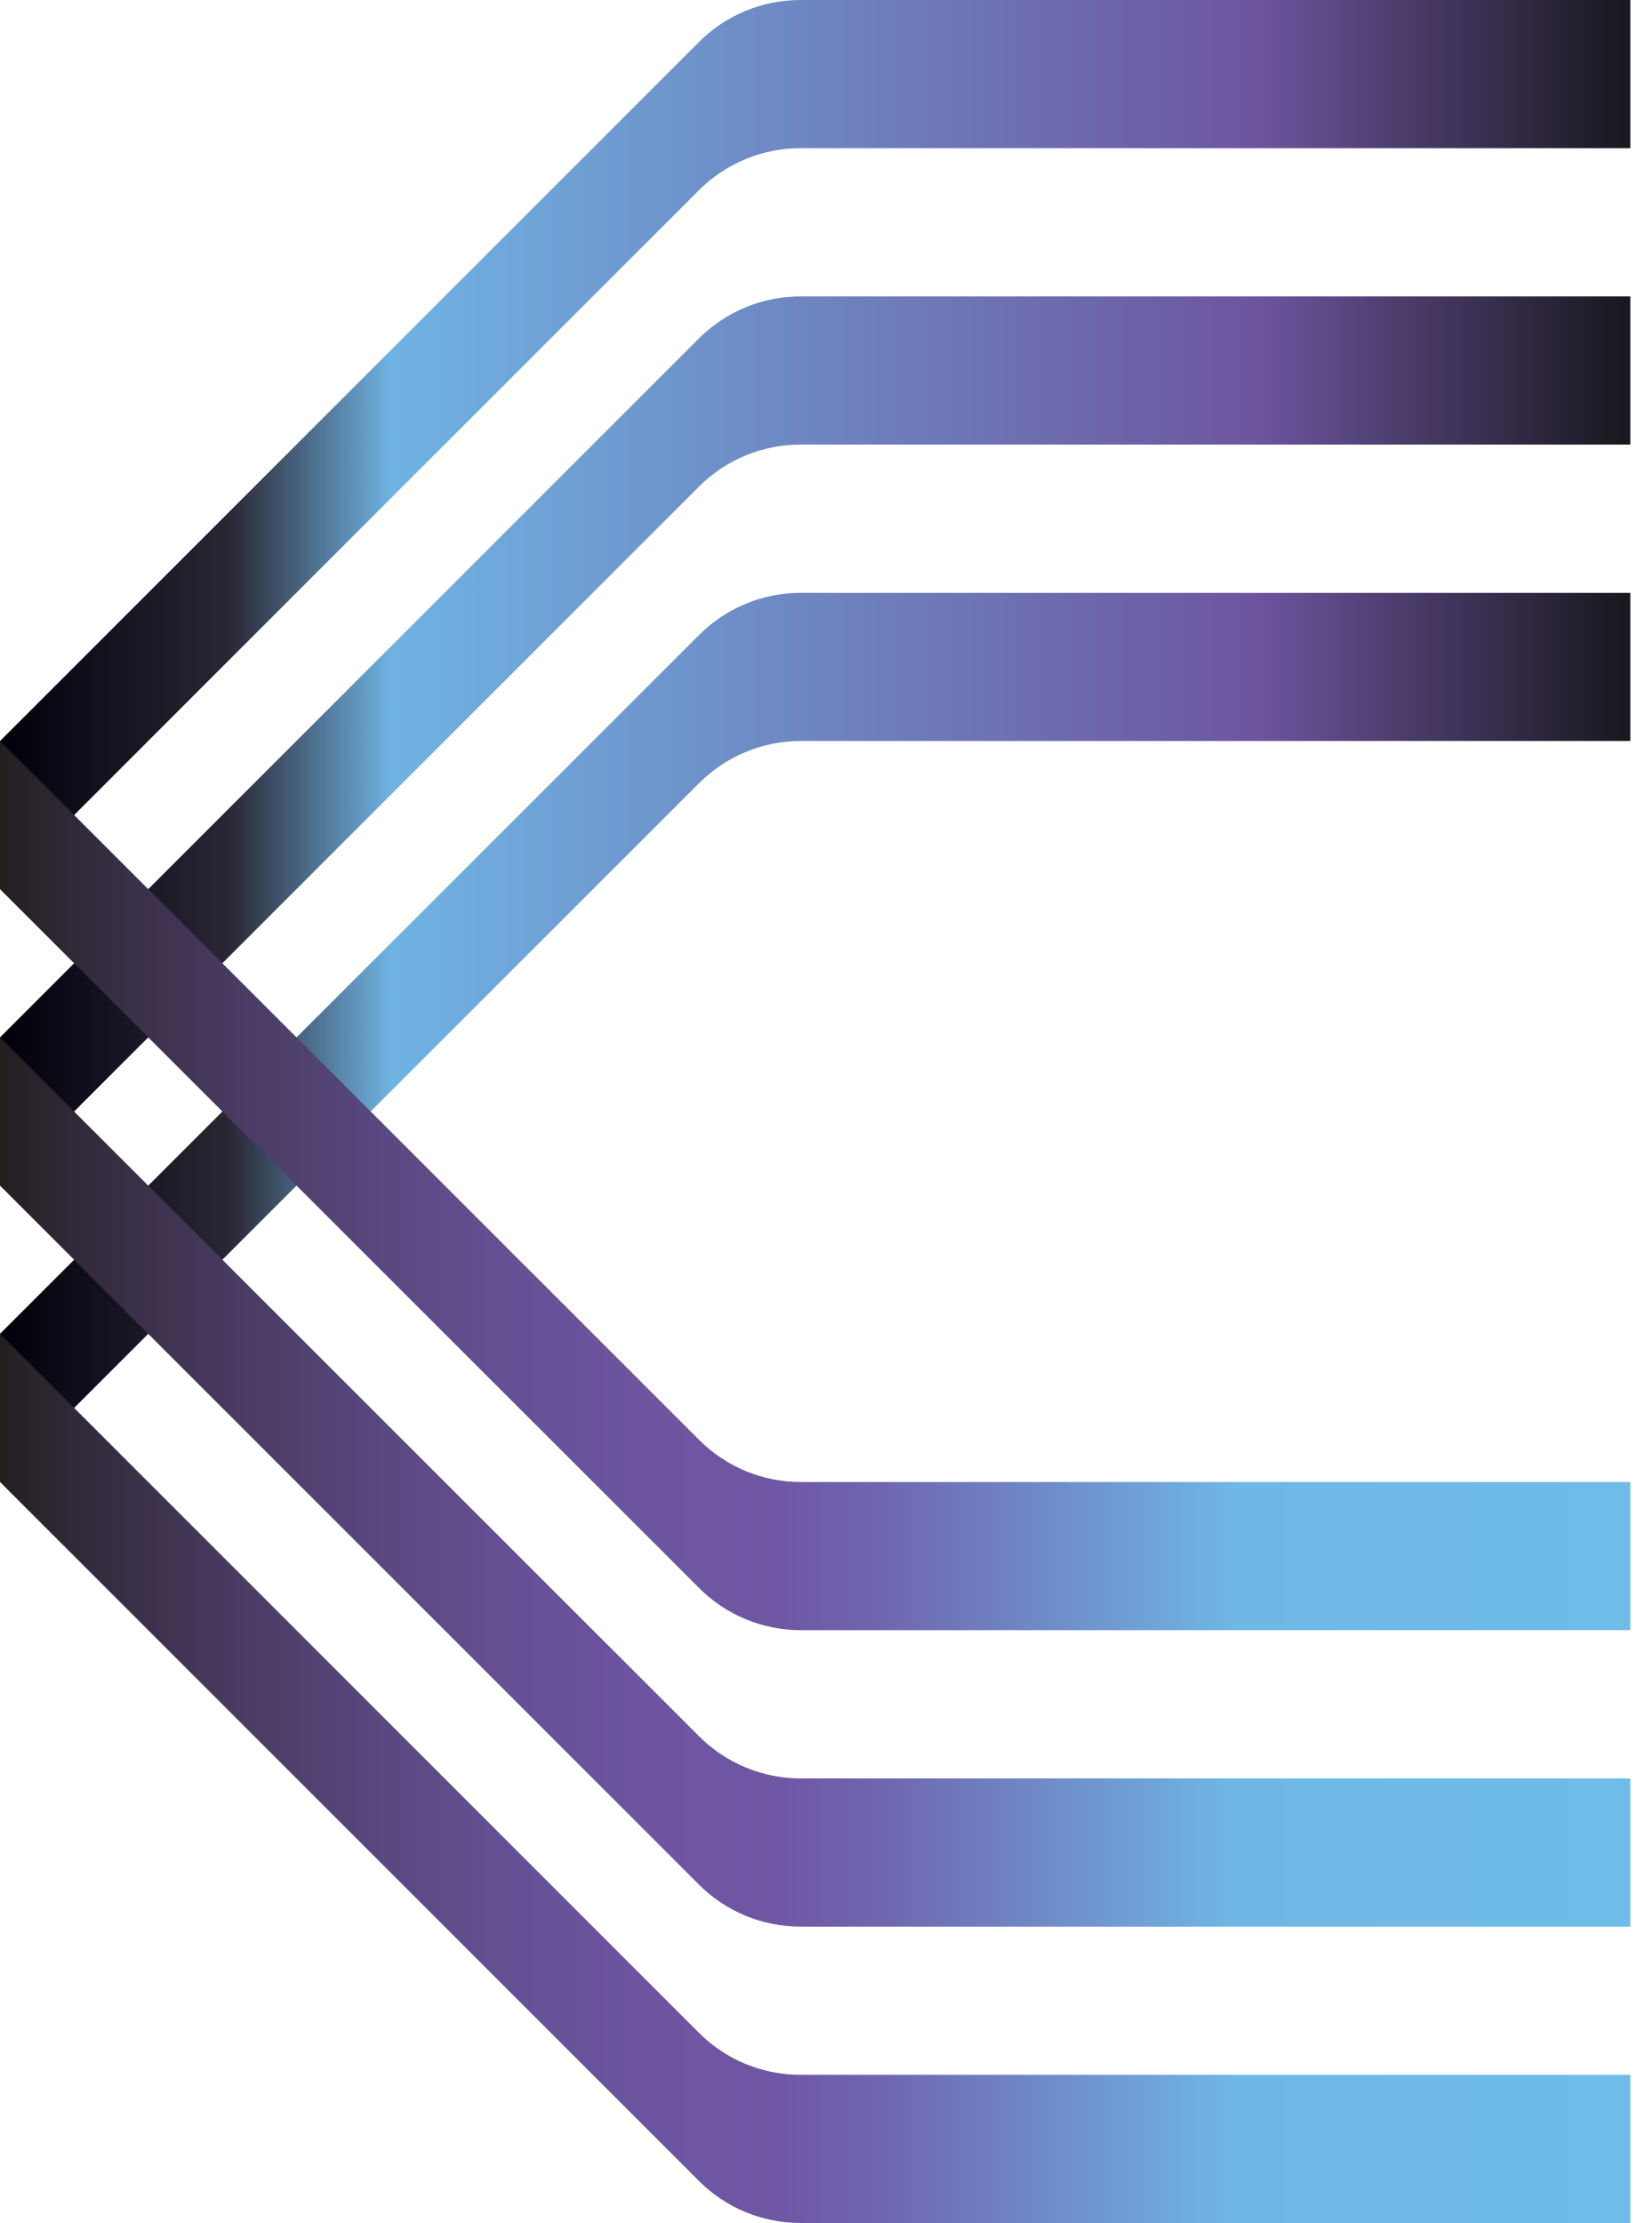
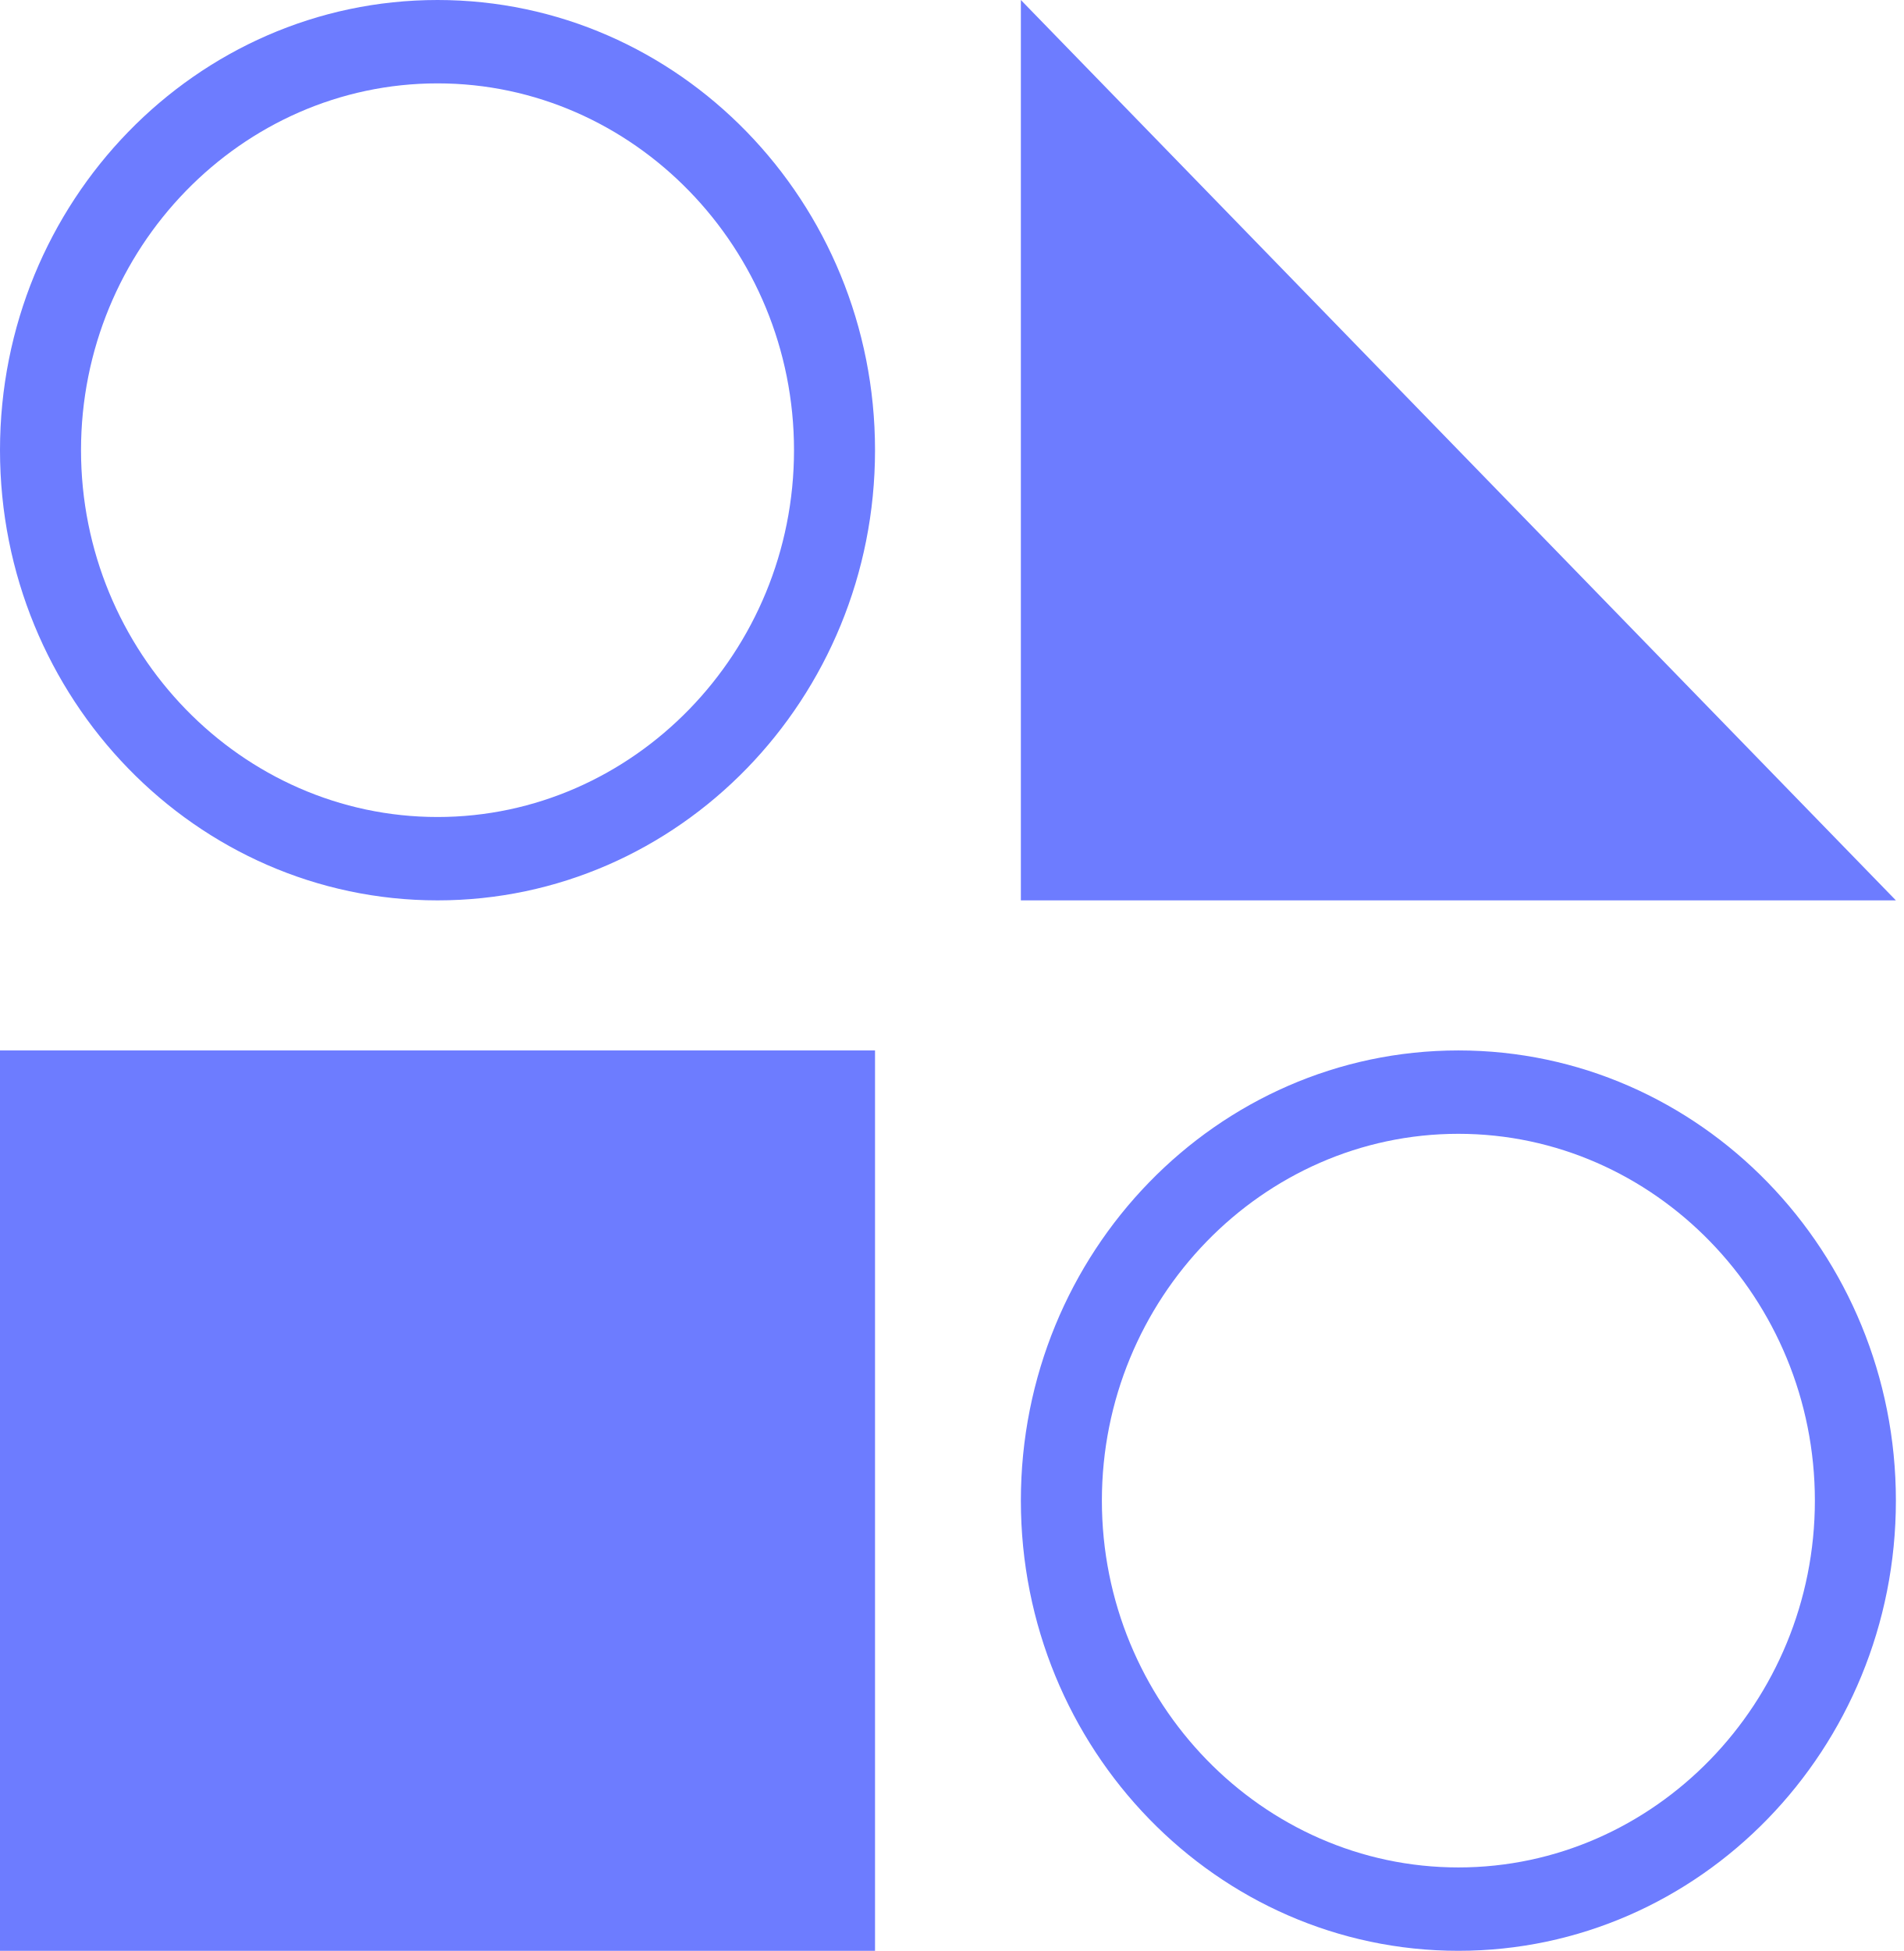
- <svg xmlns="http://www.w3.org/2000/svg" width="26" height="35" viewBox="0 0 26 35" fill="none">
-   <path d="M0 14L11.002 2.998C11.213 2.786 11.464 2.619 11.74 2.505C12.017 2.39 12.313 2.332 12.612 2.333H25.671V1.61646e-05H12.612C12.313 -0.001 12.017 0.057 11.74 0.171C11.464 0.285 11.213 0.453 11.002 0.665L0 11.667V14Z" fill="url(#paint0_linear_264_931)" />
-   <path d="M0 18.667L11.002 7.665C11.213 7.453 11.464 7.285 11.74 7.171C12.017 7.057 12.313 6.999 12.612 7H25.671V4.667H12.612C12.313 4.665 12.017 4.724 11.74 4.838C11.464 4.952 11.213 5.12 11.002 5.331L0 16.333V18.667Z" fill="url(#paint1_linear_264_931)" />
-   <path d="M0 23.334L11.002 12.336C11.213 12.124 11.463 11.955 11.74 11.84C12.016 11.725 12.313 11.666 12.612 11.667H25.671V9.334H12.612C12.313 9.333 12.016 9.392 11.74 9.507C11.463 9.622 11.213 9.79 11.002 10.003L0 21V23.334Z" fill="url(#paint2_linear_264_931)" />
-   <path d="M0 21L11.002 32.002C11.213 32.214 11.464 32.382 11.74 32.496C12.017 32.61 12.313 32.668 12.612 32.667H25.671V35H12.612C12.313 35.001 12.017 34.943 11.74 34.829C11.464 34.715 11.213 34.547 11.002 34.335L0 23.333V21Z" fill="url(#paint3_linear_264_931)" />
-   <path d="M0 16.334L11.002 27.331C11.213 27.544 11.463 27.712 11.74 27.827C12.016 27.942 12.313 28.001 12.612 28H25.671V30.334H12.612C12.313 30.335 12.017 30.277 11.74 30.163C11.464 30.048 11.213 29.881 11.002 29.669L0 18.667V16.334Z" fill="url(#paint4_linear_264_931)" />
-   <path d="M0 11.666L11.002 22.664C11.213 22.877 11.463 23.045 11.74 23.16C12.016 23.275 12.313 23.334 12.612 23.333H25.671V25.667H12.612C12.313 25.667 12.016 25.608 11.74 25.493C11.463 25.378 11.213 25.21 11.002 24.997L0 14V11.666Z" fill="url(#paint5_linear_264_931)" />
-   <defs>
-     <linearGradient id="paint0_linear_264_931" x1="0" y1="7.001" x2="25.669" y2="7.001" gradientUnits="userSpaceOnUse">
-       <stop stop-color="#00000B" />
-       <stop offset="0.14" stop-color="#2A2634" />
-       <stop offset="0.24" stop-color="#6FB3E2" />
-       <stop offset="0.77" stop-color="#6D559F" />
-       <stop offset="1" stop-color="#18171D" />
-     </linearGradient>
-     <linearGradient id="paint1_linear_264_931" x1="0" y1="11.667" x2="25.669" y2="11.667" gradientUnits="userSpaceOnUse">
-       <stop stop-color="#00000B" />
-       <stop offset="0.14" stop-color="#2A2634" />
-       <stop offset="0.24" stop-color="#6FB3E2" />
-       <stop offset="0.77" stop-color="#6D559F" />
-       <stop offset="1" stop-color="#18171D" />
-     </linearGradient>
-     <linearGradient id="paint2_linear_264_931" x1="0" y1="16.334" x2="25.669" y2="16.334" gradientUnits="userSpaceOnUse">
-       <stop stop-color="#00000B" />
-       <stop offset="0.14" stop-color="#2A2634" />
-       <stop offset="0.24" stop-color="#6FB3E2" />
-       <stop offset="0.77" stop-color="#6D559F" />
-       <stop offset="1" stop-color="#18171D" />
-     </linearGradient>
-     <linearGradient id="paint3_linear_264_931" x1="0" y1="28.002" x2="25.669" y2="28.002" gradientUnits="userSpaceOnUse">
-       <stop stop-color="#231F20" />
-       <stop offset="0.05" stop-color="#322A3A" />
-       <stop offset="0.14" stop-color="#483A60" />
-       <stop offset="0.23" stop-color="#59477E" />
-       <stop offset="0.31" stop-color="#655094" />
-       <stop offset="0.4" stop-color="#6D55A1" />
-       <stop offset="0.48" stop-color="#6F57A5" />
-       <stop offset="0.54" stop-color="#6F66AF" />
-       <stop offset="0.65" stop-color="#6F8ECA" />
-       <stop offset="0.76" stop-color="#6FB8E6" />
-       <stop offset="0.99" stop-color="#6FBCE8" />
-     </linearGradient>
-     <linearGradient id="paint4_linear_264_931" x1="0" y1="23.335" x2="25.669" y2="23.335" gradientUnits="userSpaceOnUse">
-       <stop stop-color="#231F20" />
-       <stop offset="0.05" stop-color="#322A3A" />
-       <stop offset="0.14" stop-color="#483A60" />
-       <stop offset="0.23" stop-color="#59477E" />
-       <stop offset="0.31" stop-color="#655094" />
-       <stop offset="0.4" stop-color="#6D55A1" />
-       <stop offset="0.48" stop-color="#6F57A5" />
-       <stop offset="0.54" stop-color="#6F66AF" />
-       <stop offset="0.65" stop-color="#6F8ECA" />
-       <stop offset="0.76" stop-color="#6FB8E6" />
-       <stop offset="0.99" stop-color="#6FBCE8" />
-     </linearGradient>
-     <linearGradient id="paint5_linear_264_931" x1="0" y1="18.668" x2="25.669" y2="18.668" gradientUnits="userSpaceOnUse">
-       <stop stop-color="#231F20" />
-       <stop offset="0.05" stop-color="#322A3A" />
-       <stop offset="0.14" stop-color="#483A60" />
-       <stop offset="0.23" stop-color="#59477E" />
-       <stop offset="0.31" stop-color="#655094" />
-       <stop offset="0.4" stop-color="#6D55A1" />
-       <stop offset="0.48" stop-color="#6F57A5" />
-       <stop offset="0.54" stop-color="#6F66AF" />
-       <stop offset="0.65" stop-color="#6F8ECA" />
-       <stop offset="0.76" stop-color="#6FB8E6" />
-       <stop offset="0.99" stop-color="#6FBCE8" />
-     </linearGradient>
-   </defs>
+ <svg xmlns="http://www.w3.org/2000/svg" width="81" height="83" viewBox="0 0 81 83" fill="none">
+   <path d="M18.615 3.547C26.957 3.547 33.782 10.569 33.782 19.152C33.782 27.735 26.957 34.757 18.615 34.757C10.273 34.757 3.447 27.735 3.447 19.152C3.447 10.569 10.273 3.547 18.615 3.547ZM18.615 0C8.342 0 0 8.583 0 19.152C0 29.721 8.342 38.304 18.615 38.304C28.887 38.304 37.229 29.721 37.229 19.152C37.229 8.583 28.887 0 18.615 0Z" fill="#6D7CFF" />
+   <path d="M62.049 48.235C70.391 48.235 77.216 55.257 77.216 63.84C77.216 72.423 70.391 79.445 62.049 79.445C53.707 79.445 46.881 72.423 46.881 63.84C46.881 55.257 53.707 48.235 62.049 48.235ZM62.049 44.688C51.776 44.688 43.434 53.271 43.434 63.84C43.434 74.409 51.776 82.992 62.049 82.992C72.321 82.992 80.663 74.409 80.663 63.84C80.663 53.271 72.321 44.688 62.049 44.688Z" fill="#6D7CFF" />
+   <path d="M43.434 0L80.663 38.304H43.434V0Z" fill="#6D7CFF" />
+   <path d="M37.229 44.688H0V82.992H37.229V44.688Z" fill="#6D7CFF" />
</svg>
